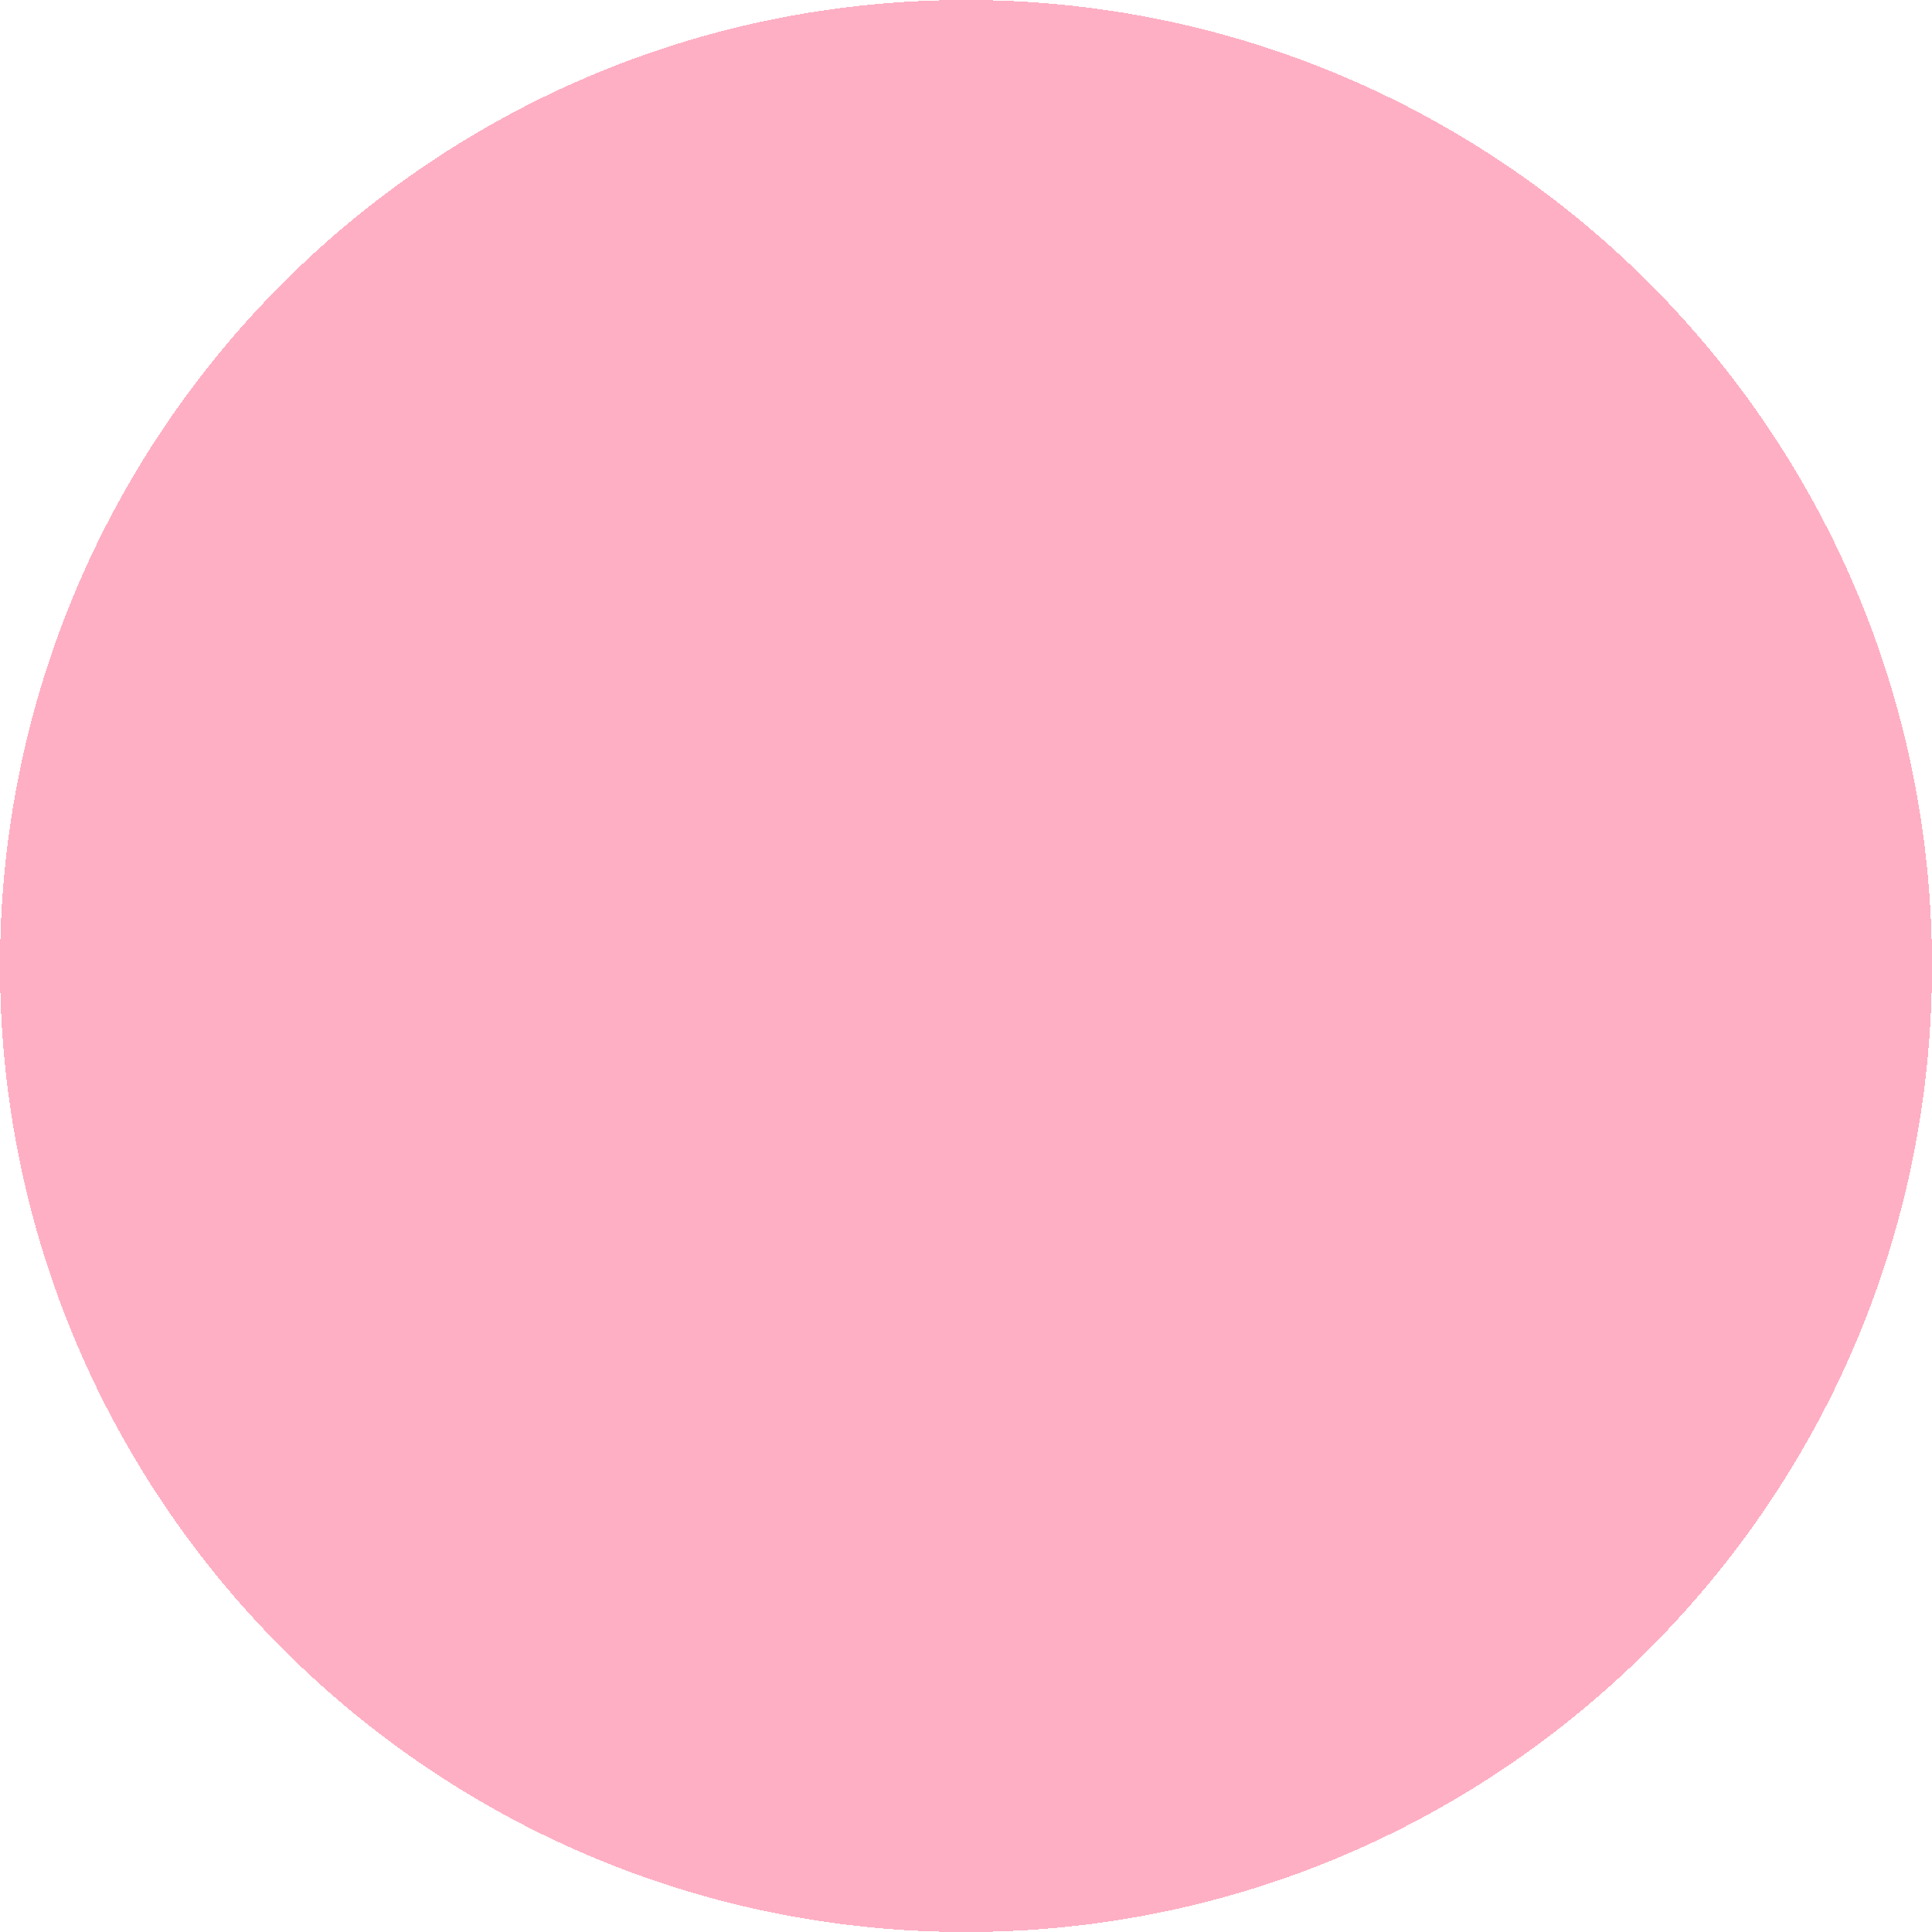
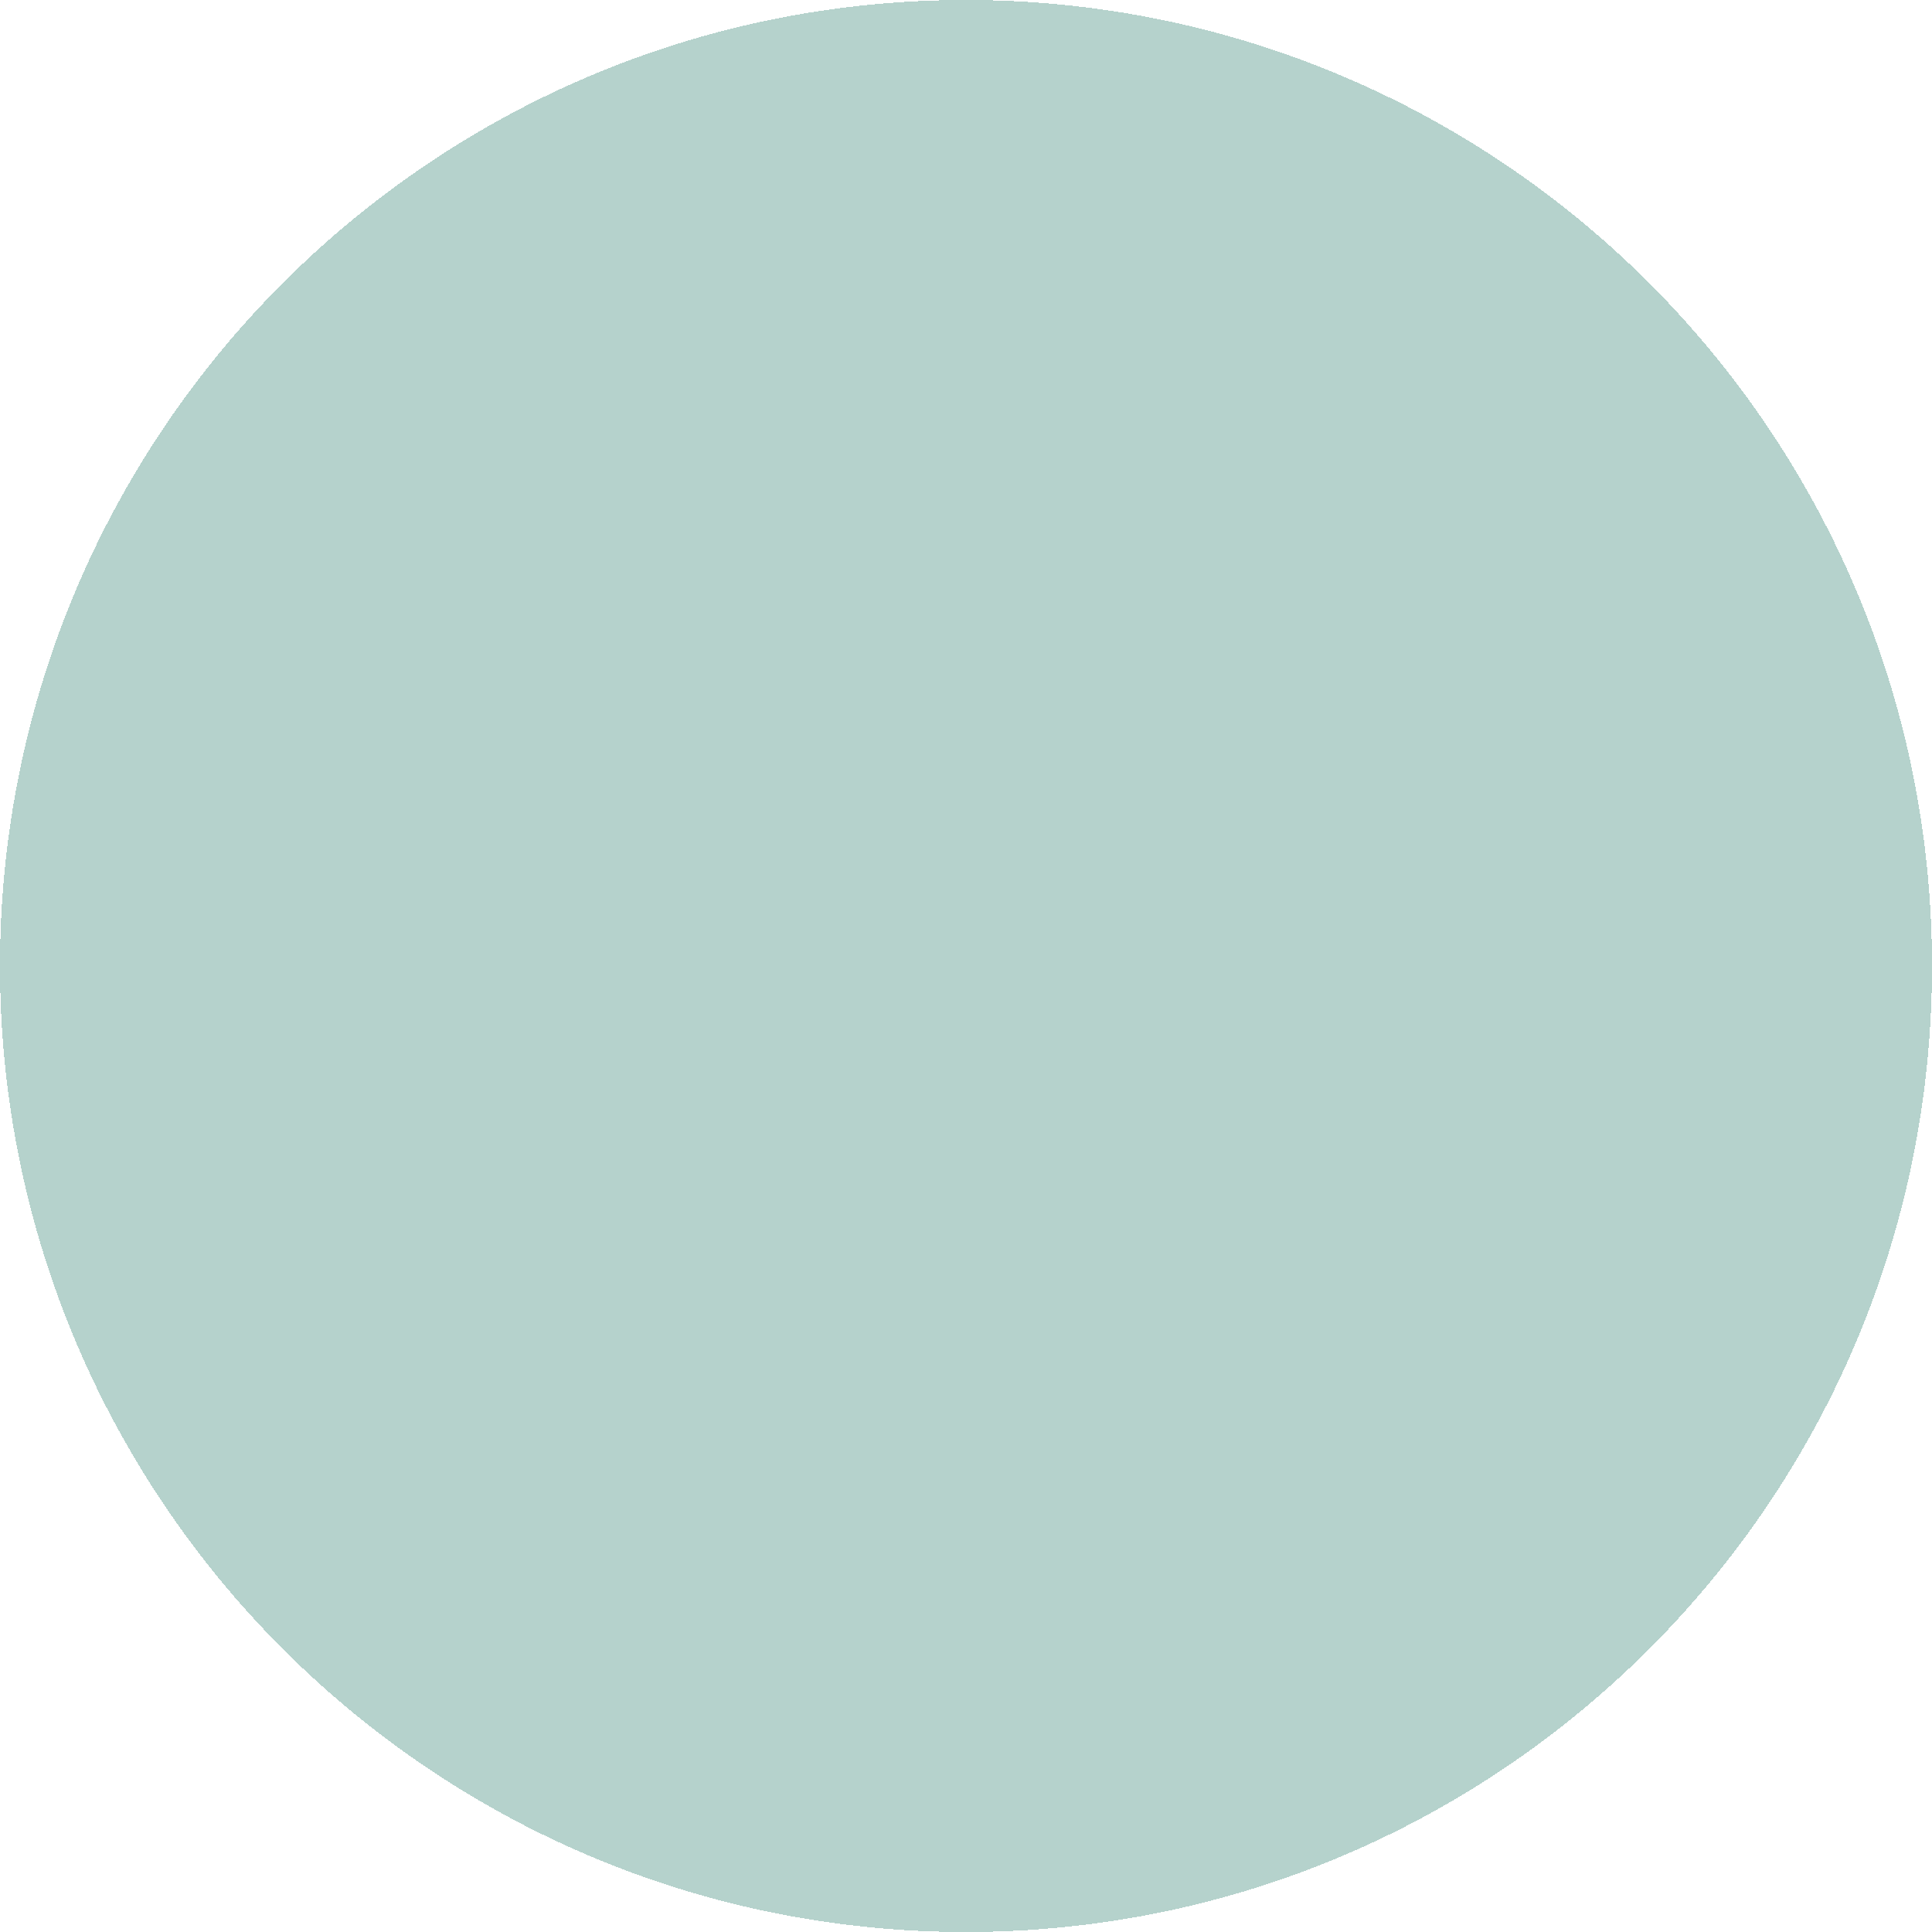
<svg xmlns="http://www.w3.org/2000/svg" width="16" height="16" viewBox="0 0 106 106" fill="none">
-   <circle cx="53" cy="53" r="53" fill="#FFAFC4" shape-rendering="crispEdges" />
+   <circle cx="53" cy="53" r="53" fill="#B5D2CC" shape-rendering="crispEdges" />
  <path shape-rendering="optimizeQuality" d="M38.473 54.952V47.704H40.249C42.105 47.704 43.641 48.872 43.641 51.336C43.641 53.8 42.089 54.952 40.233 54.952H38.473ZM40.313 57C43.545 57 45.929 54.92 45.929 51.336C45.929 47.752 43.561 45.656 40.329 45.656H36.265V57H40.313ZM52.483 49.096C52.323 49.08 52.163 49.064 51.987 49.064C51.315 49.064 50.227 49.256 49.747 50.296V49.128H47.683V57H49.811V53.4C49.811 51.704 50.755 51.176 51.843 51.176C52.035 51.176 52.243 51.192 52.483 51.24V49.096ZM53.547 54.856C53.547 56.088 54.571 57.224 56.251 57.224C57.419 57.224 58.17 56.68 58.571 56.056C58.571 56.36 58.602 56.792 58.651 57H60.602C60.554 56.728 60.507 56.168 60.507 55.752V51.88C60.507 50.296 59.578 48.888 57.083 48.888C54.971 48.888 53.834 50.248 53.706 51.48L55.594 51.88C55.658 51.192 56.17 50.6 57.099 50.6C57.995 50.6 58.426 51.064 58.426 51.624C58.426 51.896 58.282 52.12 57.834 52.184L55.898 52.472C54.587 52.664 53.547 53.448 53.547 54.856ZM56.699 55.64C56.011 55.64 55.675 55.192 55.675 54.728C55.675 54.12 56.106 53.816 56.651 53.736L58.426 53.464V53.816C58.426 55.208 57.594 55.64 56.699 55.64ZM62.06 57.432C62.284 58.936 63.724 60.28 65.884 60.28C68.844 60.28 70.012 58.312 70.012 56.152V49.128H67.964V50.056C67.692 49.528 66.972 48.984 65.724 48.984C63.564 48.984 62.06 50.744 62.06 52.824C62.06 55.032 63.628 56.648 65.724 56.648C66.86 56.648 67.596 56.152 67.916 55.64V56.216C67.916 57.736 67.164 58.408 65.82 58.408C64.812 58.408 64.124 57.784 63.98 56.92L62.06 57.432ZM66.092 54.824C64.988 54.824 64.204 54.056 64.204 52.824C64.204 51.608 65.036 50.84 66.092 50.84C67.116 50.84 67.948 51.608 67.948 52.824C67.948 54.04 67.18 54.824 66.092 54.824Z" fill="" />
</svg>
